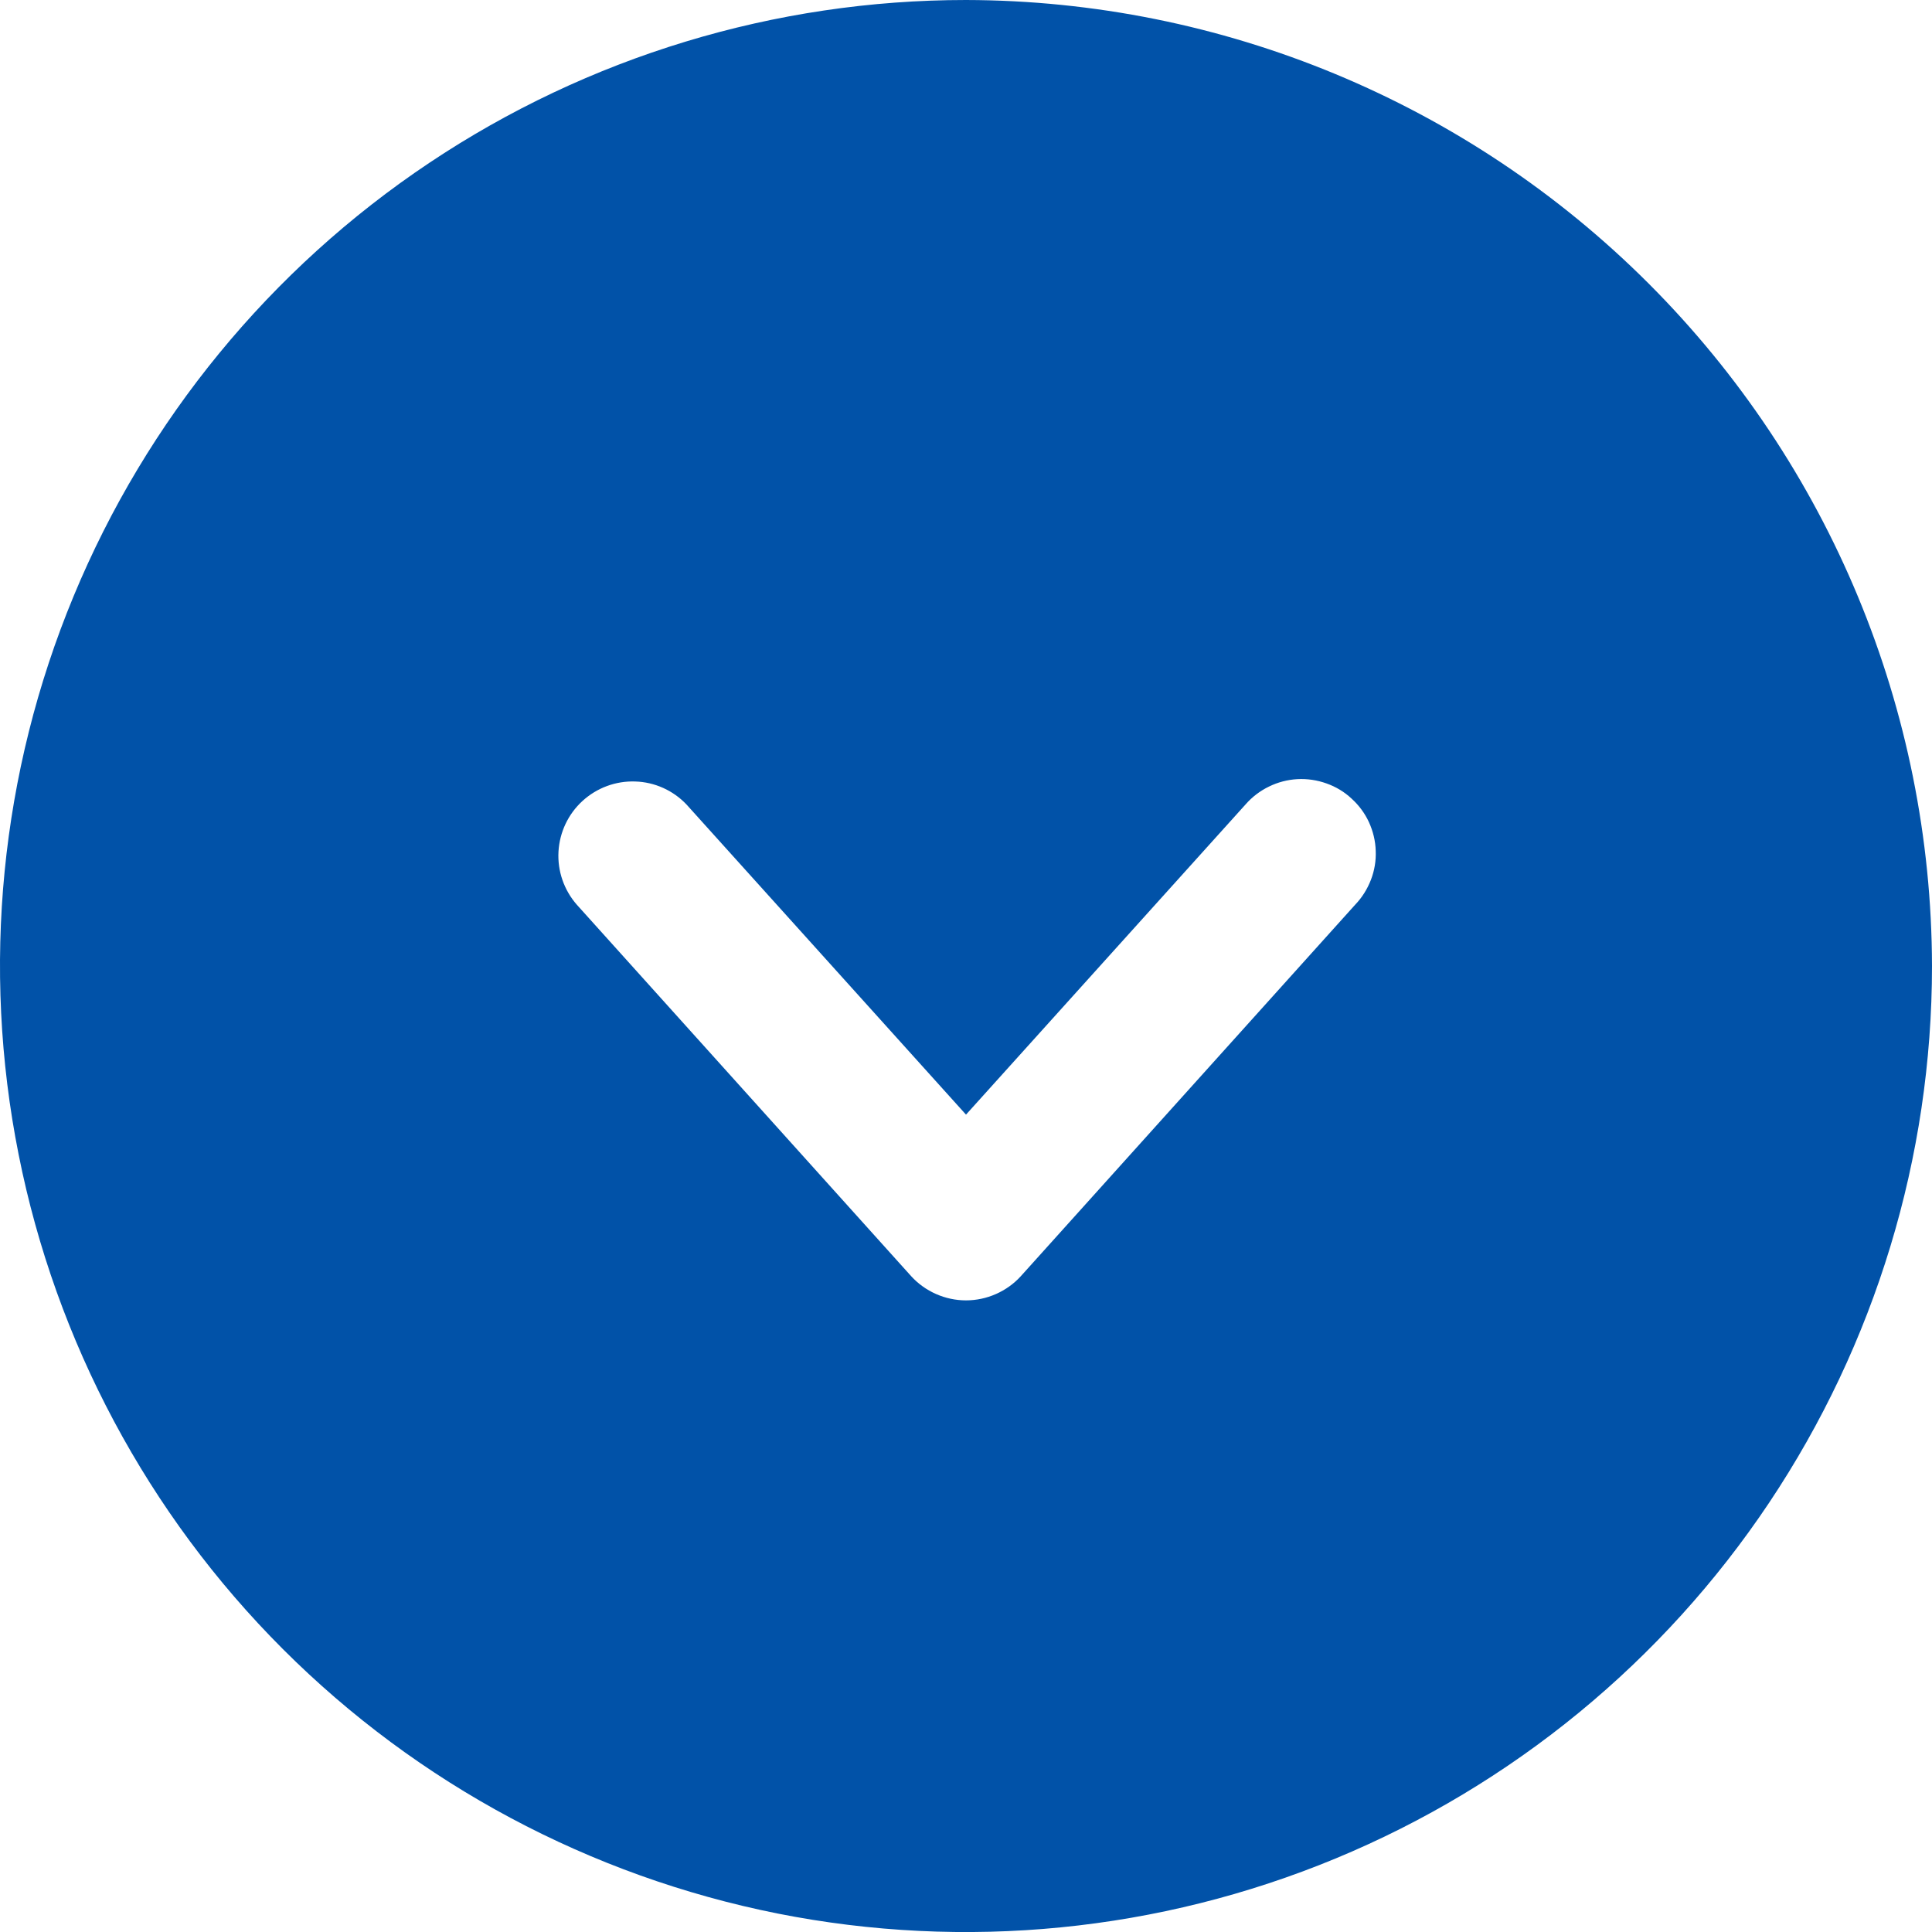
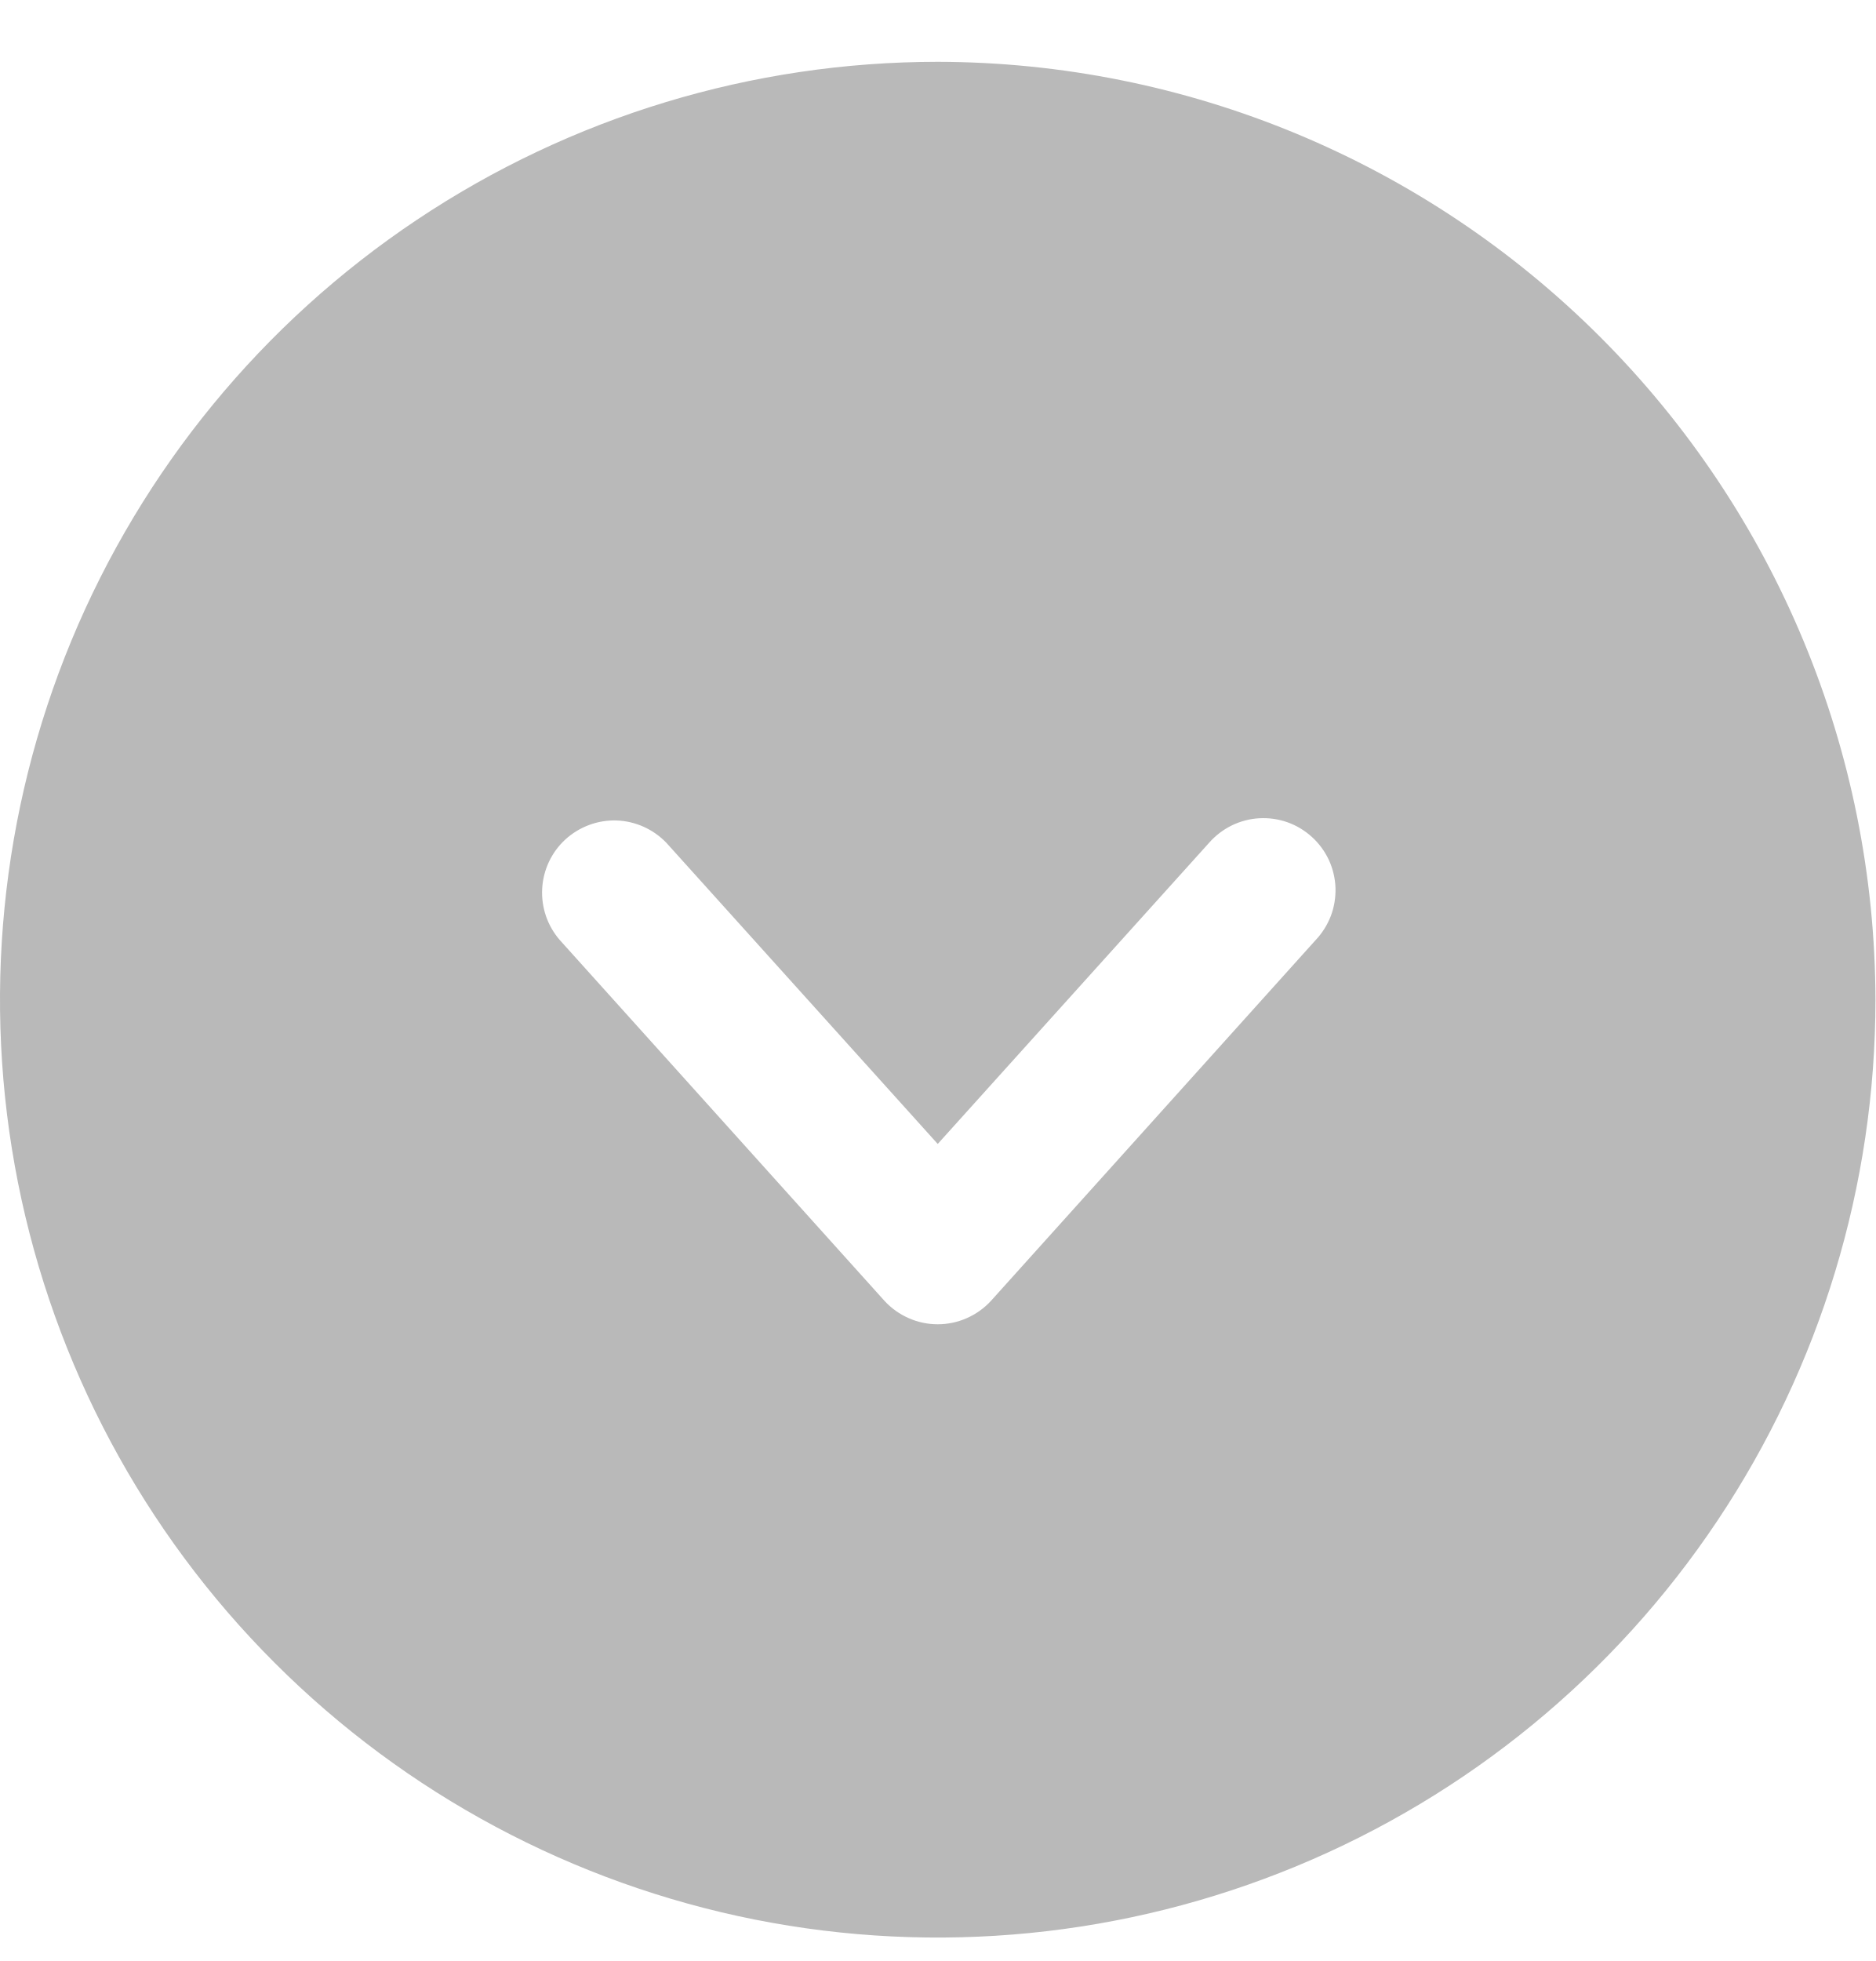
- <svg xmlns="http://www.w3.org/2000/svg" width="14" height="14" viewBox="0 0 14 14" fill="none">
-   <path d="M7 0C5.616 0 4.262 0.411 3.111 1.18C1.96 1.949 1.063 3.042 0.533 4.321C0.003 5.6 -0.136 7.008 0.135 8.366C0.405 9.723 1.071 10.971 2.05 11.95C3.029 12.929 4.277 13.595 5.634 13.866C6.992 14.136 8.4 13.997 9.679 13.467C10.958 12.937 12.051 12.04 12.82 10.889C13.589 9.738 14 8.384 14 7C13.996 5.145 13.258 3.366 11.946 2.054C10.634 0.742 8.855 0.004 7 0ZM9.82 6.556L7.397 9.248C7.347 9.303 7.285 9.347 7.217 9.377C7.149 9.407 7.075 9.423 7 9.423C6.925 9.423 6.851 9.407 6.783 9.377C6.715 9.347 6.653 9.303 6.603 9.248L4.18 6.556C4.087 6.45 4.039 6.312 4.047 6.171C4.055 6.031 4.117 5.899 4.221 5.804C4.325 5.709 4.462 5.658 4.603 5.663C4.743 5.667 4.877 5.727 4.974 5.829L7 8.077L9.026 5.829C9.073 5.775 9.131 5.731 9.195 5.7C9.26 5.668 9.33 5.65 9.401 5.646C9.473 5.642 9.545 5.653 9.612 5.677C9.68 5.701 9.742 5.738 9.794 5.787C9.847 5.835 9.89 5.893 9.92 5.958C9.95 6.024 9.967 6.094 9.969 6.166C9.972 6.237 9.96 6.309 9.934 6.376C9.908 6.443 9.87 6.504 9.82 6.556Z" fill="#0152A8" />
+ <svg xmlns="http://www.w3.org/2000/svg" width="22" height="23" viewBox="0 0 22 23" fill="none">
+   <path d="M11 0.725C8.824 0.725 6.698 1.37 4.889 2.579C3.08 3.787 1.67 5.505 0.837 7.515C0.005 9.525 -0.213 11.737 0.211 13.871C0.636 16.005 1.683 17.965 3.222 19.503C4.76 21.041 6.72 22.089 8.854 22.514C10.988 22.938 13.2 22.72 15.21 21.887C17.22 21.055 18.938 19.645 20.146 17.836C21.355 16.027 22 13.9 22 11.725C21.994 8.809 20.834 6.015 18.772 3.953C16.71 1.891 13.916 0.73 11 0.725ZM15.432 11.027L11.624 15.258C11.545 15.344 11.448 15.413 11.341 15.46C11.233 15.508 11.117 15.532 11 15.532C10.883 15.532 10.767 15.508 10.659 15.46C10.552 15.413 10.455 15.344 10.376 15.258L6.568 11.027C6.422 10.86 6.348 10.643 6.36 10.423C6.372 10.202 6.47 9.994 6.633 9.845C6.797 9.696 7.012 9.616 7.233 9.623C7.454 9.631 7.663 9.725 7.816 9.884L11 13.417L14.184 9.884C14.258 9.8 14.348 9.731 14.45 9.681C14.551 9.632 14.661 9.603 14.774 9.597C14.886 9.591 14.999 9.607 15.105 9.645C15.211 9.683 15.308 9.742 15.391 9.818C15.475 9.894 15.541 9.986 15.589 10.088C15.636 10.191 15.662 10.301 15.666 10.414C15.669 10.527 15.651 10.639 15.611 10.744C15.57 10.849 15.51 10.945 15.432 11.027Z" fill="#B9B9B9" />
</svg>
